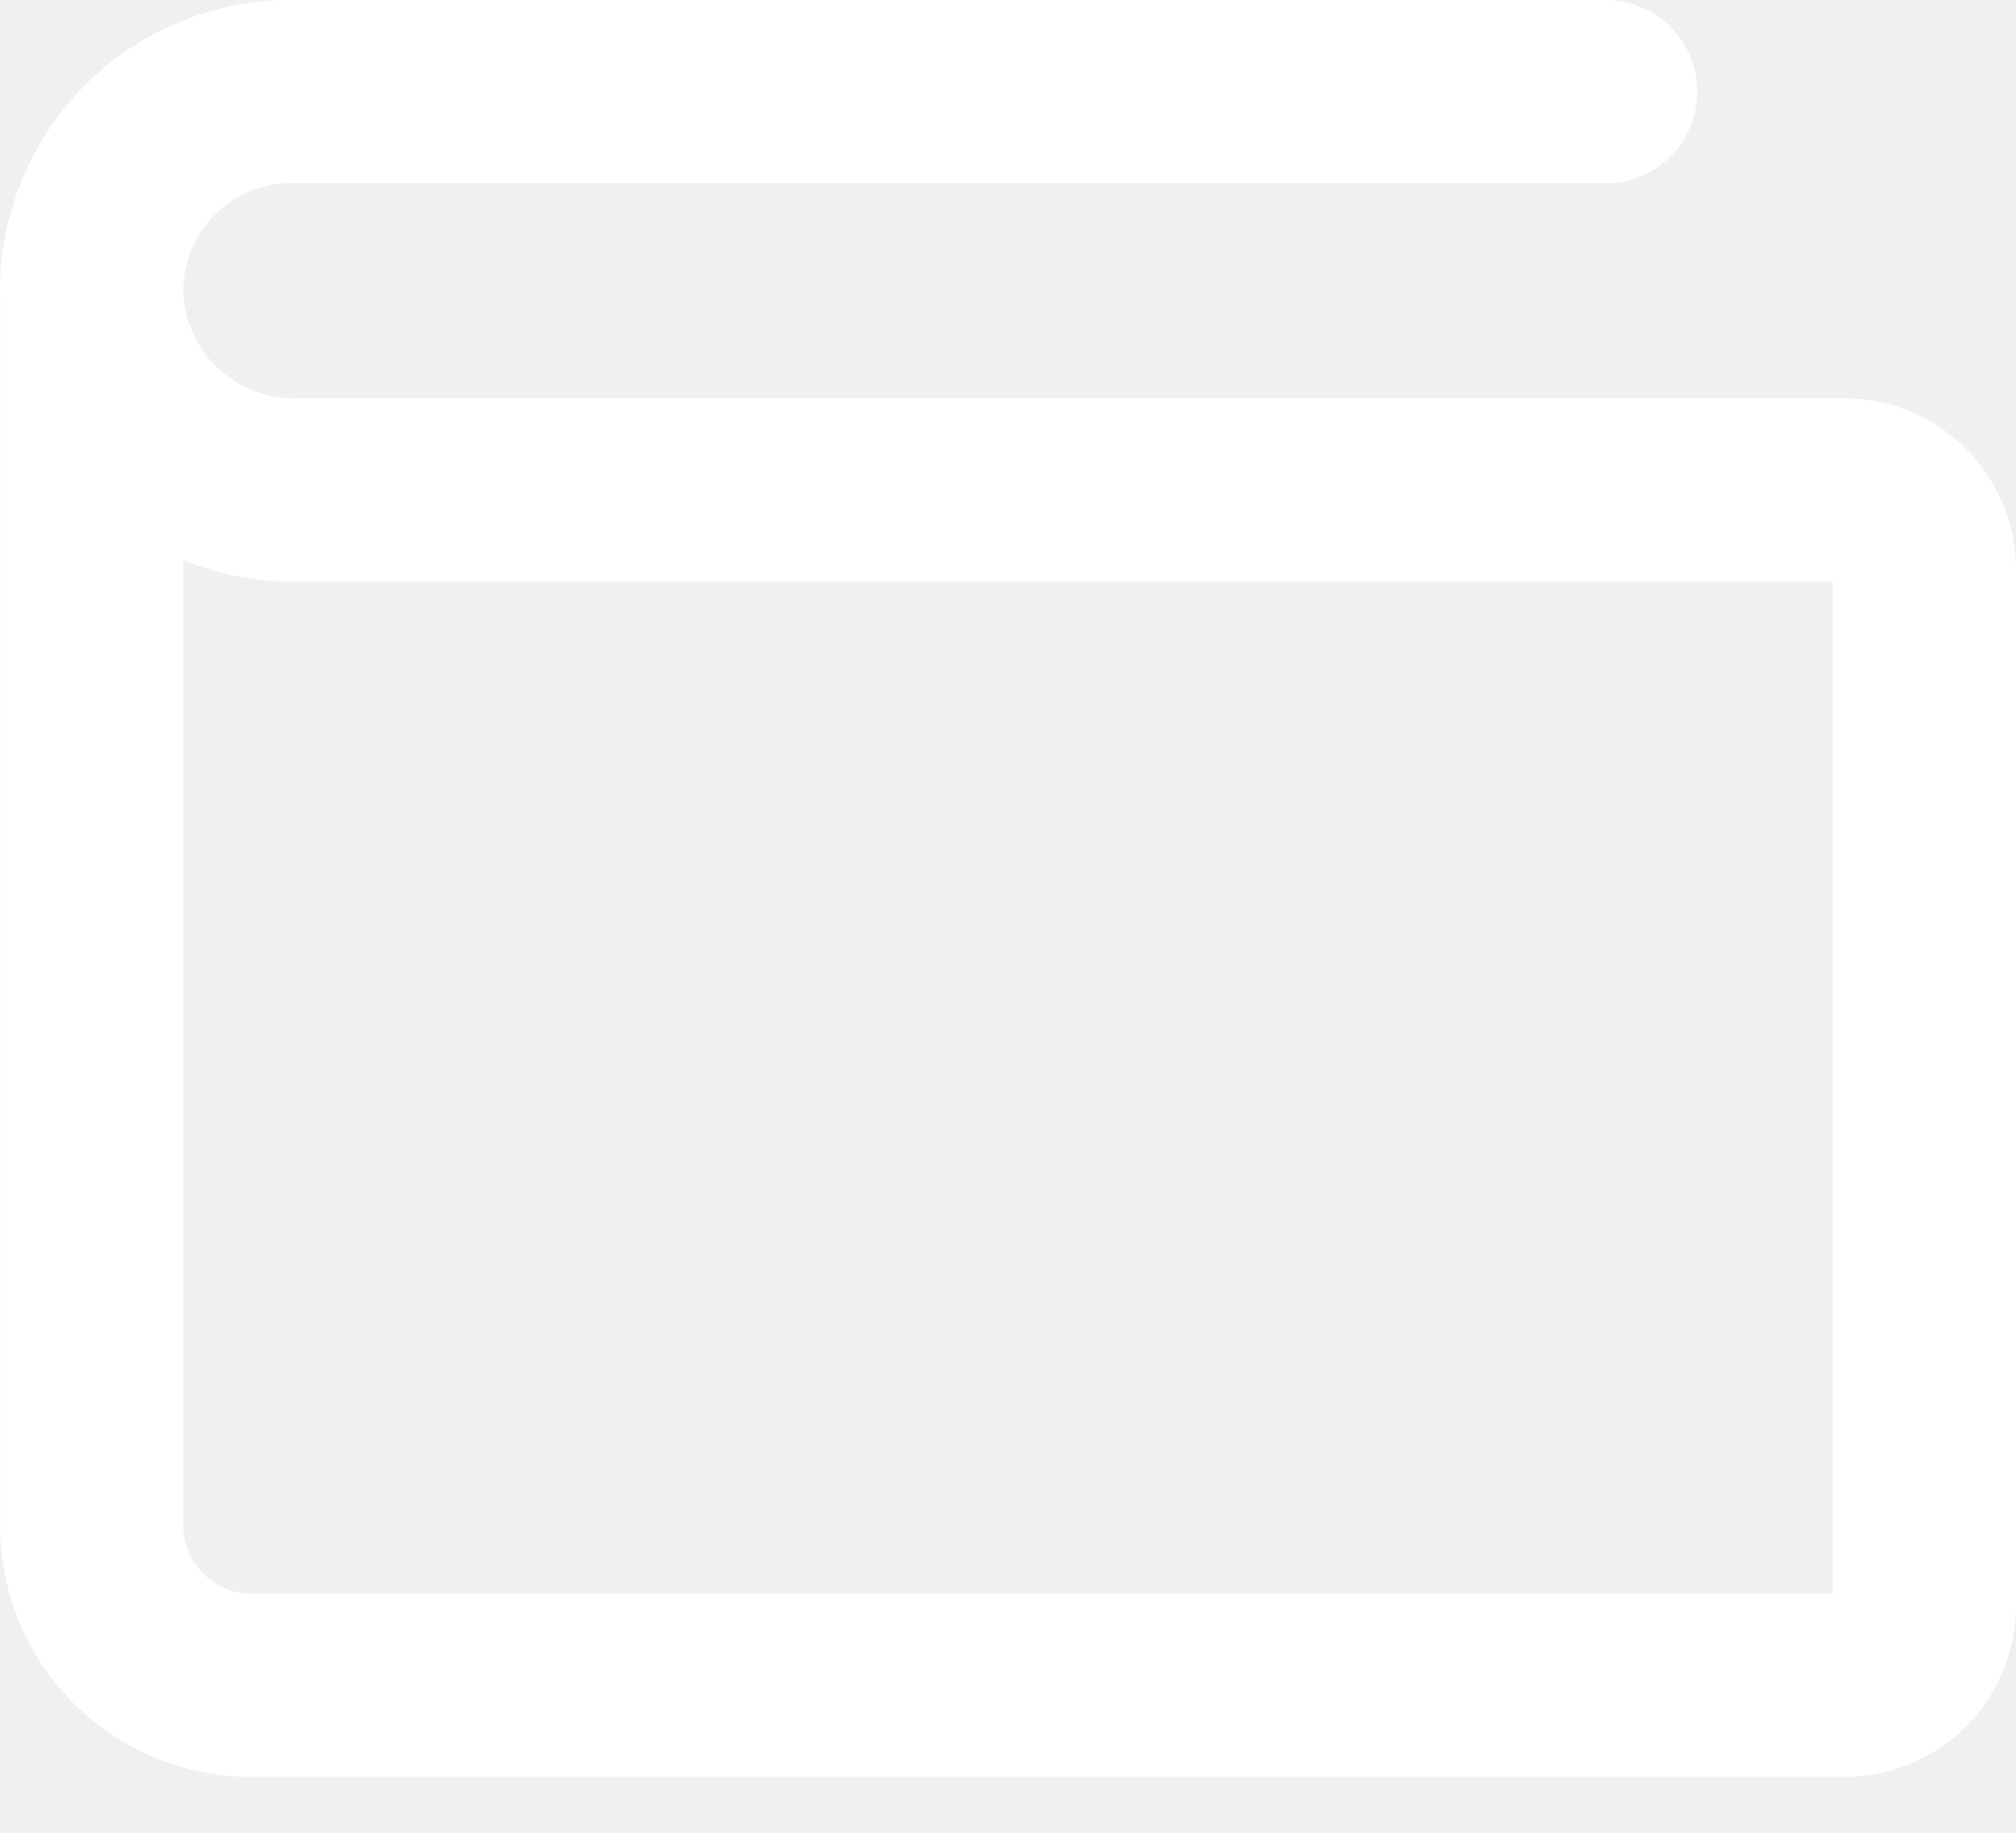
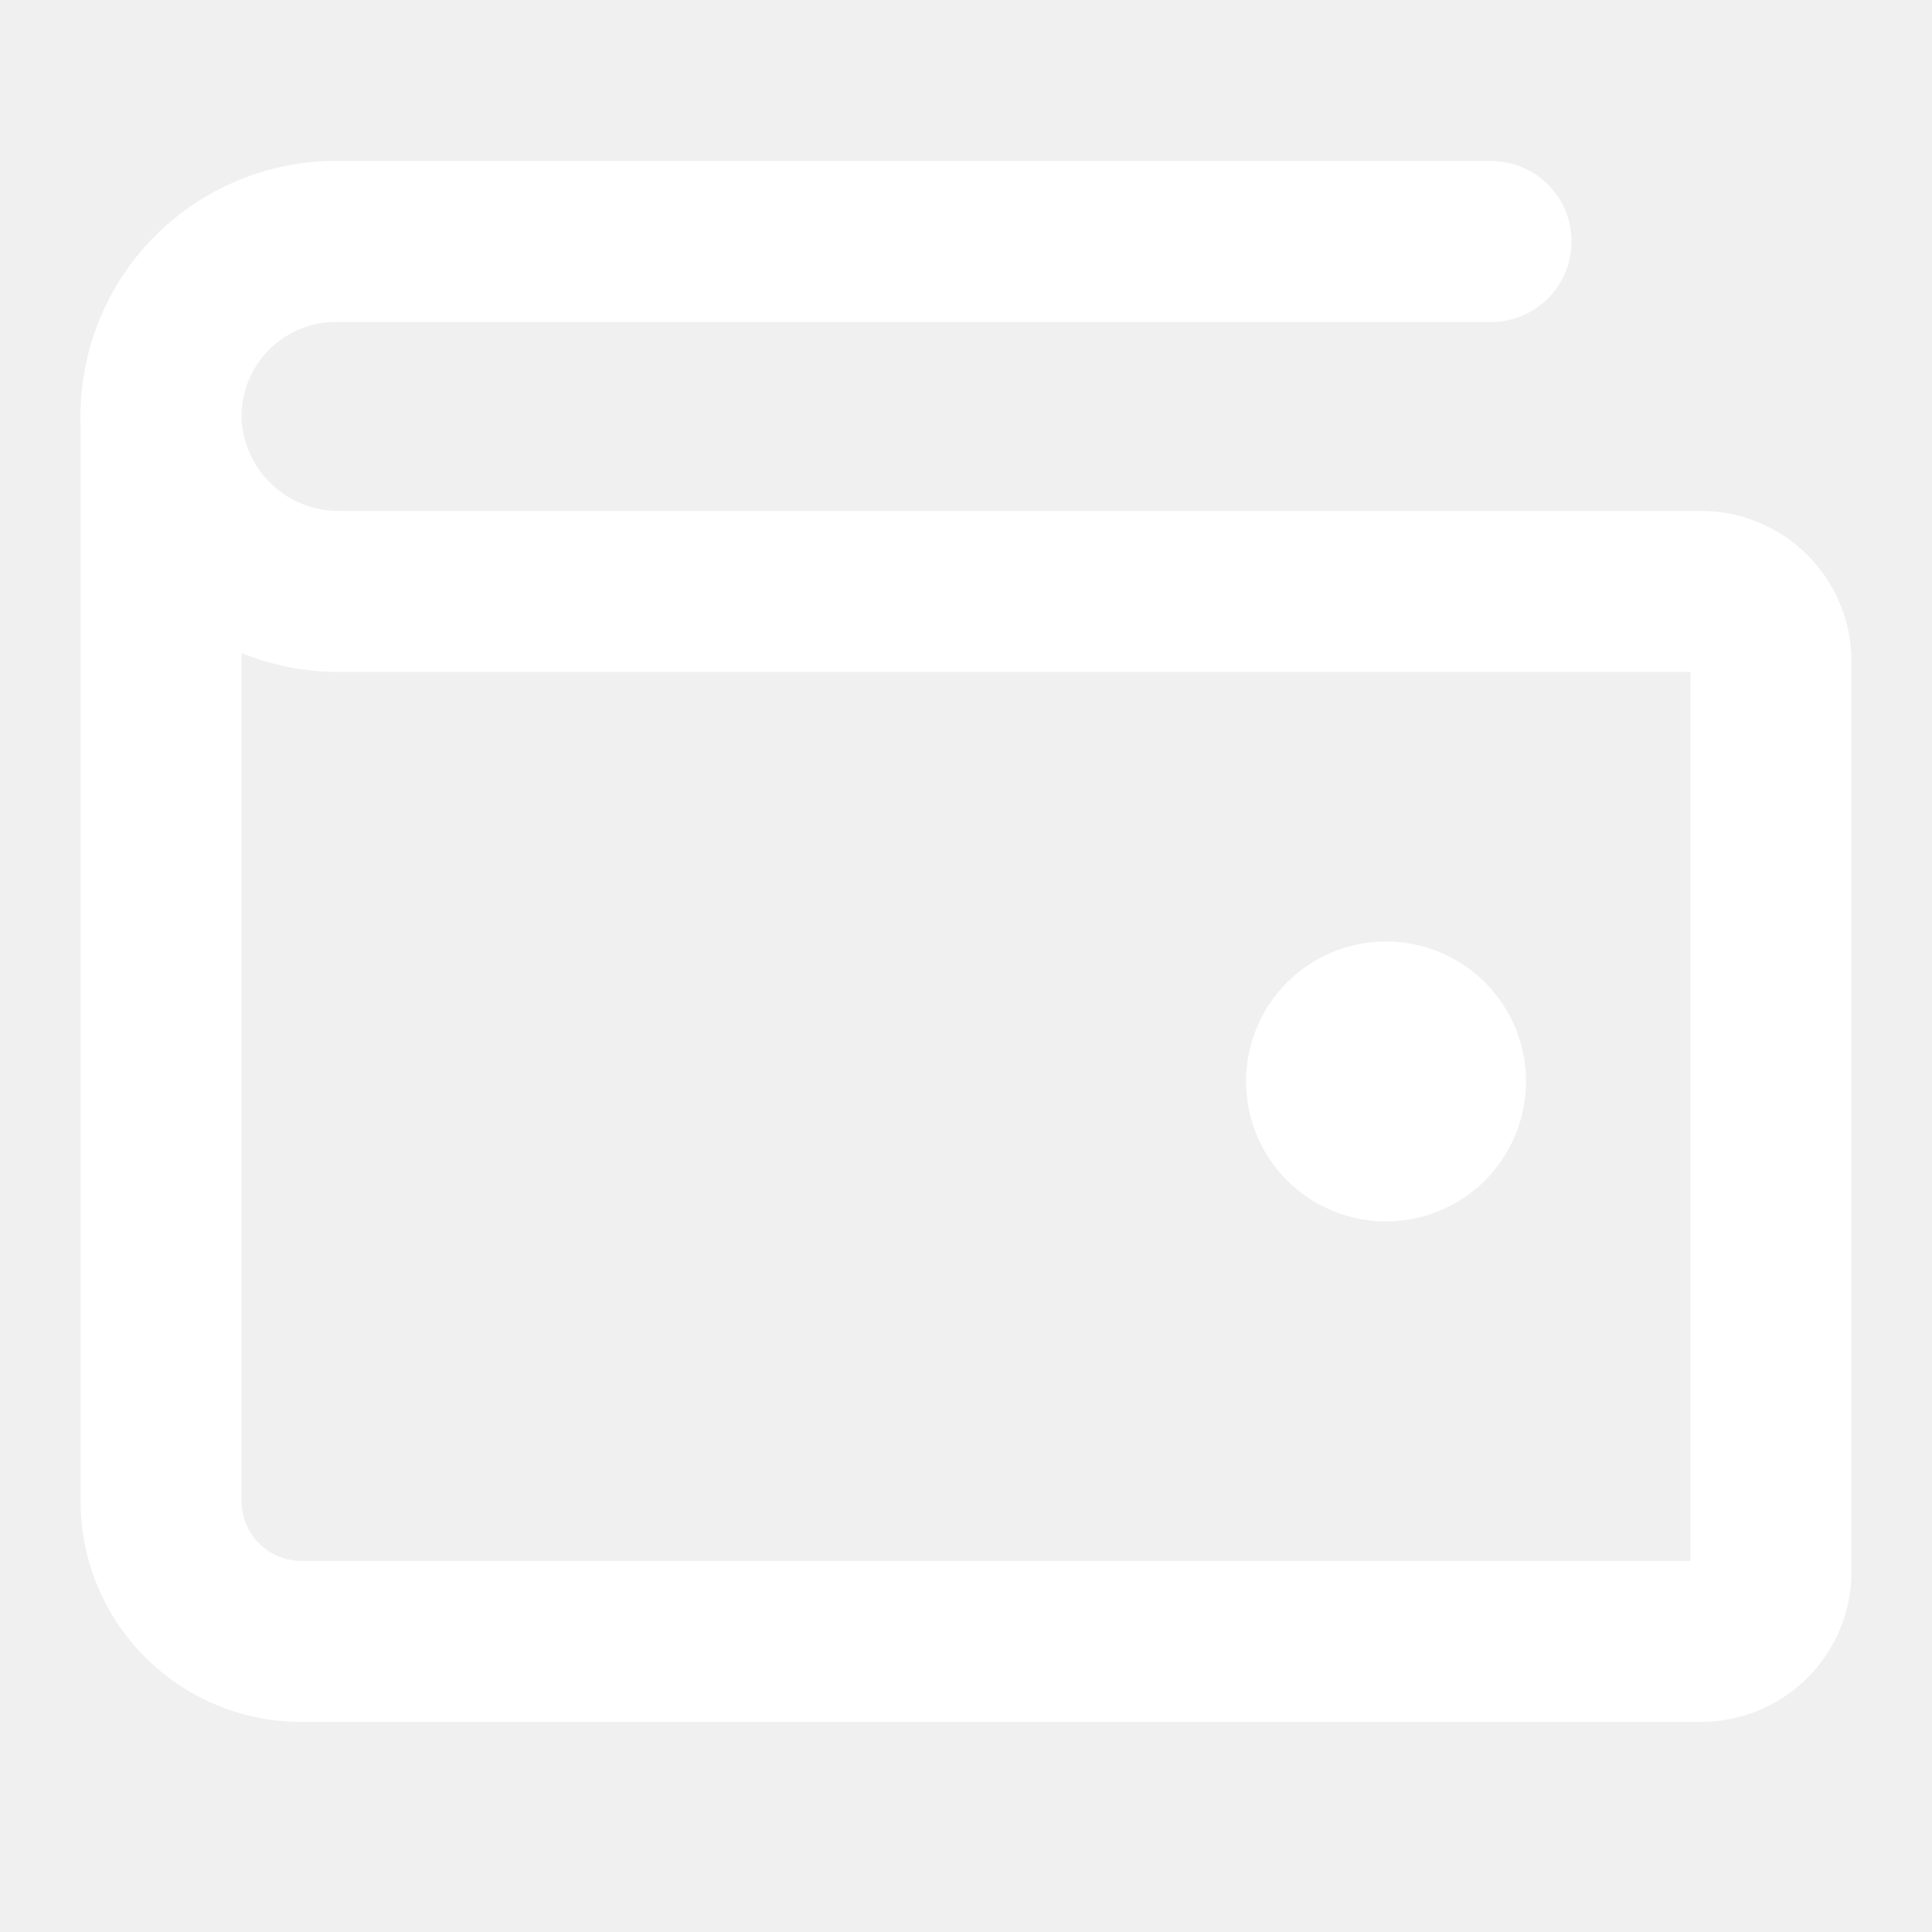
- <svg xmlns="http://www.w3.org/2000/svg" width="22" height="20" viewBox="0 0 22 20" fill="none">
-   <path fill-rule="evenodd" clip-rule="evenodd" d="M3.062 0.001C3.074 0 3.086 0 3.097 0H17.522C18.075 0 18.522 0.448 18.522 1C18.522 1.552 18.075 2 17.522 2H3.118C2.969 2.007 2.822 2.043 2.687 2.105C2.546 2.169 2.42 2.26 2.315 2.372C2.21 2.485 2.128 2.618 2.074 2.762C2.03 2.882 2.005 3.007 2.001 3.135C2.001 3.148 2.001 3.161 2.001 3.174V3.222C2.022 3.525 2.156 3.81 2.378 4.019C2.605 4.233 2.906 4.351 3.218 4.347L3.229 4.347L20.13 4.347C20.626 4.347 21.102 4.544 21.453 4.895C21.803 5.245 22 5.721 22 6.217V17.52C22 18.016 21.803 18.492 21.453 18.842C21.102 19.193 20.626 19.39 20.13 19.39H2.74C2.014 19.39 1.317 19.101 0.804 18.587C0.29 18.074 0.002 17.378 0.001 16.652L0.001 3.266C-0.011 2.856 0.057 2.447 0.2 2.063C0.346 1.672 0.567 1.314 0.852 1.009C1.136 0.704 1.477 0.458 1.857 0.285C2.236 0.112 2.645 0.015 3.062 0.001ZM2.001 6.113V16.651C2.002 16.847 2.08 17.035 2.218 17.173C2.357 17.312 2.545 17.39 2.741 17.39H20V6.347H3.234C2.808 6.351 2.389 6.27 2.001 6.113Z" fill="white" />
+ <svg xmlns="http://www.w3.org/2000/svg" width="24" height="24" viewBox="0 0 24 24" fill="none">
+   <path d="M17.218 11.695C17.561 11.695 17.898 11.797 18.184 11.988C18.47 12.179 18.692 12.451 18.824 12.768C18.956 13.086 18.99 13.436 18.923 13.773C18.856 14.11 18.69 14.42 18.447 14.664C18.204 14.907 17.894 15.072 17.557 15.139C17.219 15.207 16.87 15.172 16.552 15.04C16.234 14.909 15.963 14.686 15.772 14.4C15.581 14.114 15.479 13.778 15.479 13.434C15.479 12.973 15.662 12.53 15.988 12.204C16.314 11.878 16.756 11.695 17.218 11.695Z" fill="white" />
+   <path fill-rule="evenodd" clip-rule="evenodd" d="M4.062 2.001C4.074 2 4.086 2 4.097 2H18.522C19.075 2 19.522 2.448 19.522 3C19.522 3.552 19.075 4 18.522 4H4.118C3.969 4.007 3.822 4.043 3.687 4.105C3.546 4.169 3.42 4.26 3.315 4.372C3.21 4.485 3.128 4.618 3.074 4.762C3.03 4.882 3.005 5.007 3.001 5.135C3.001 5.148 3.001 5.161 3.001 5.174V5.222C3.022 5.525 3.156 5.81 3.378 6.019C3.605 6.233 3.906 6.351 4.218 6.347L4.229 6.347L21.13 6.347C21.626 6.347 22.102 6.544 22.453 6.895C22.803 7.245 23 7.721 23 8.217V19.52C23 20.016 22.803 20.492 22.453 20.842C22.102 21.193 21.626 21.39 21.13 21.39H3.74C3.014 21.39 2.317 21.101 1.804 20.587C1.29 20.074 1.002 19.378 1.001 18.652L1.001 5.266C0.989 4.856 1.057 4.447 1.2 4.063C1.346 3.672 1.567 3.314 1.852 3.009C2.136 2.704 2.477 2.458 2.857 2.285C3.236 2.112 3.645 2.015 4.062 2.001ZM3.001 8.113V18.651C3.002 18.847 3.08 19.035 3.218 19.173C3.357 19.312 3.545 19.39 3.741 19.39H21V8.347H4.234C3.808 8.351 3.389 8.27 3.001 8.113Z" fill="white" />
</svg>
